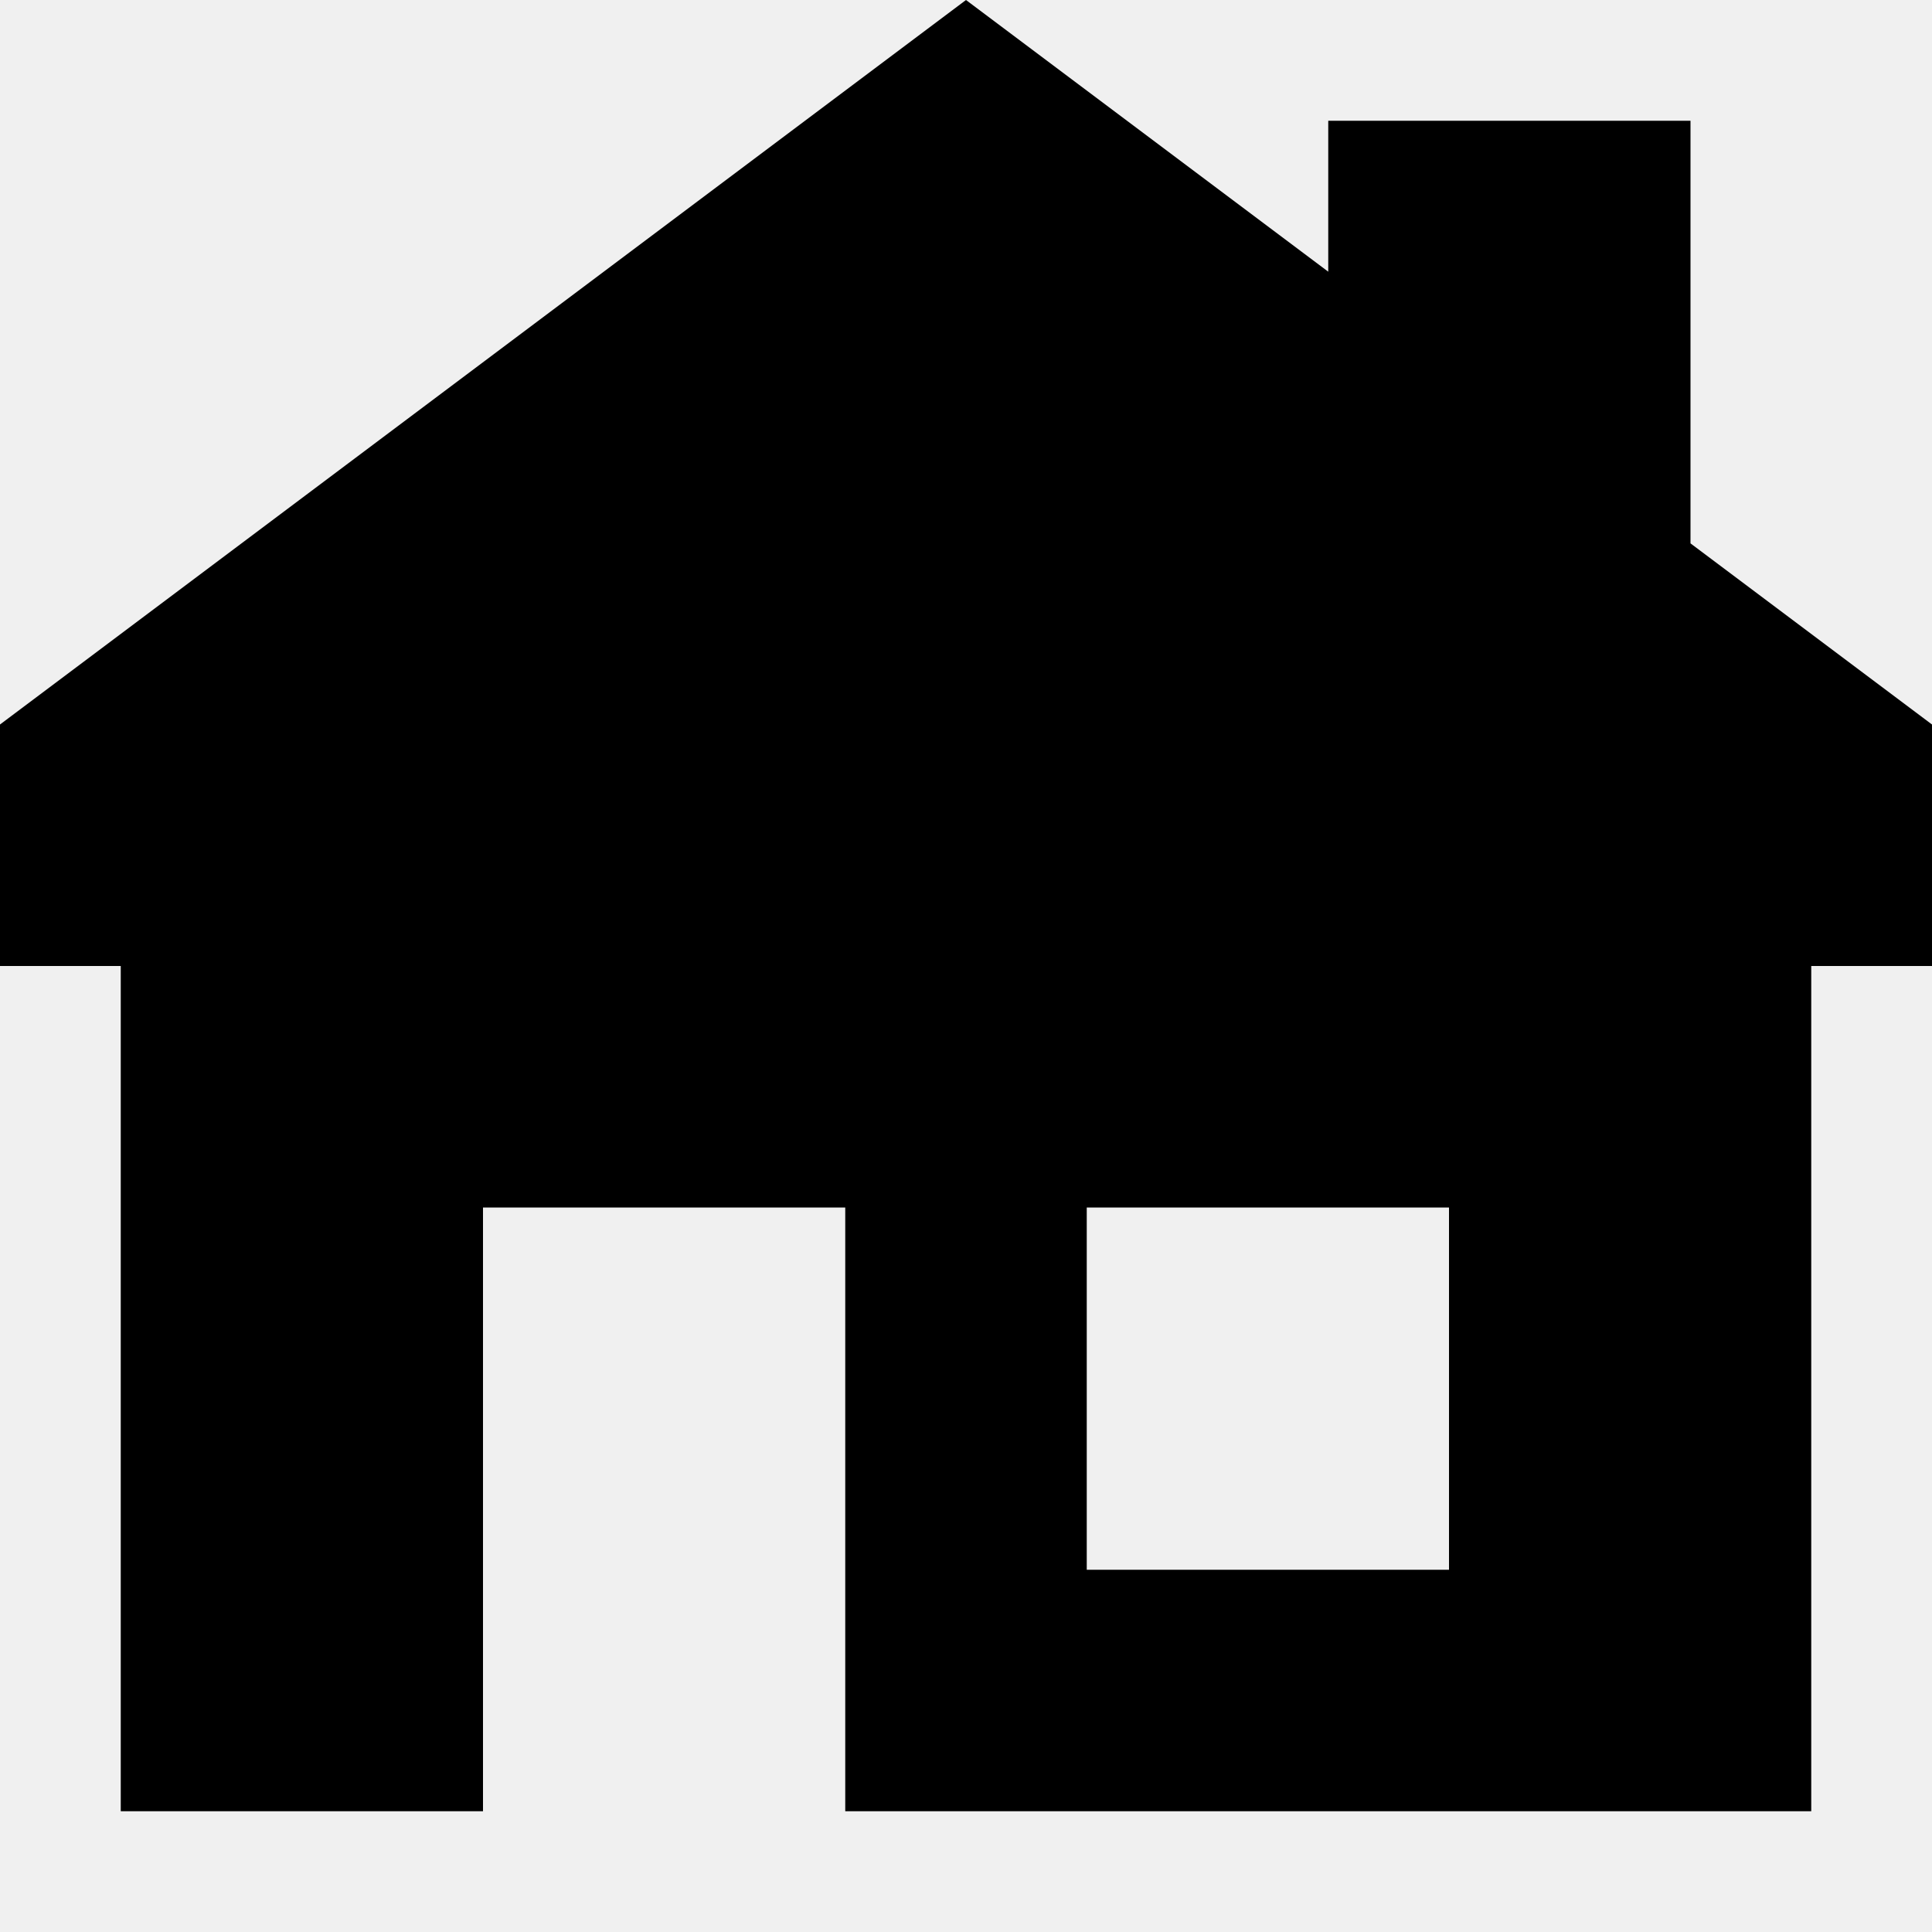
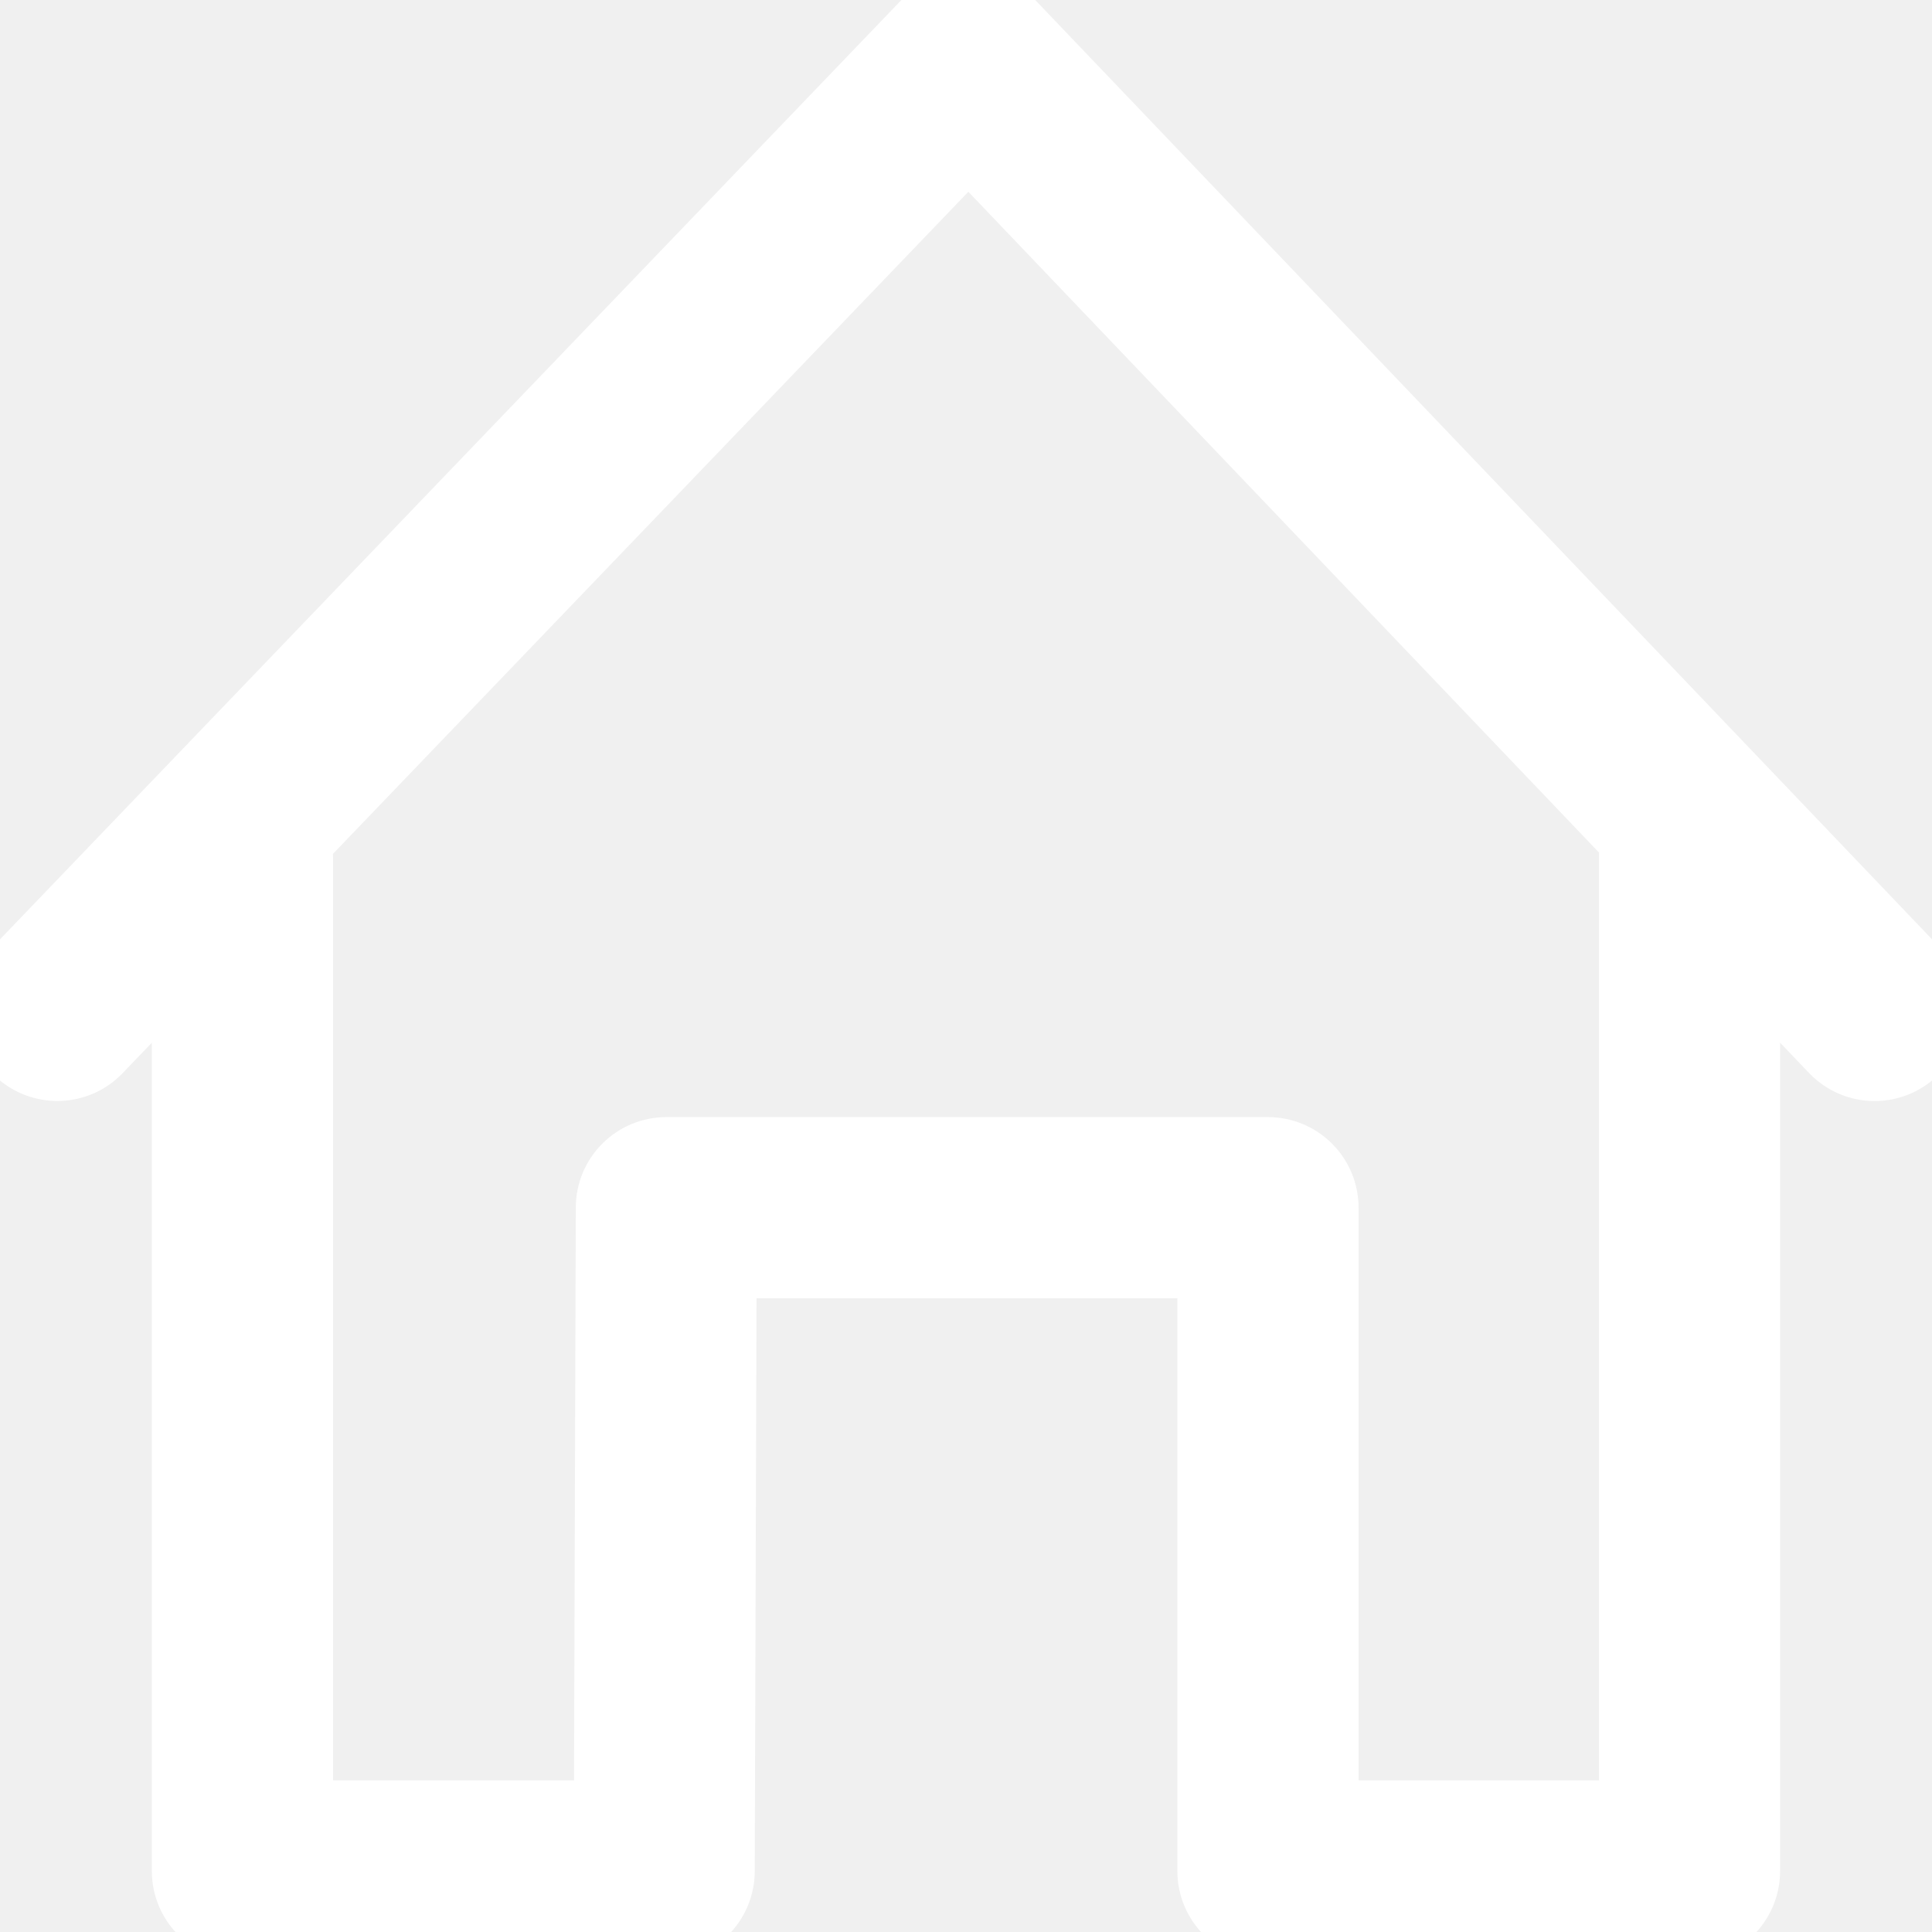
- <svg xmlns="http://www.w3.org/2000/svg" width="800px" height="800px" viewBox="0 0 16 16" fill="none">
-   <path fill-rule="evenodd" clip-rule="evenodd" d="M8 0L0 6V8H1V15H4V10H7V15H15V8H16V6L14 4.5V1H11V2.25L8 0ZM9 10H12V13H9V10Z" fill="#000000" />
+ <svg xmlns="http://www.w3.org/2000/svg" fill="#ffffff" width="800px" height="800px" viewBox="0 0 32 32" version="1.1" stroke="#ffffff">
+   <g id="SVGRepo_bgCarrier" stroke-width="0" />
+   <g id="SVGRepo_tracerCarrier" stroke-linecap="round" stroke-linejoin="round" />
+   <g id="SVGRepo_iconCarrier">
+     <path d="M31.772 16.043l-15.012-15.724c-0.189-0.197-0.449-0.307-0.721-0.307s-0.533 0.111-0.722 0.307l-15.089 15.724c-0.383 0.398-0.369 1.031 0.029 1.414 0.399 0.382 1.031 0.371 1.414-0.029l1.344-1.401v14.963c0 0.552 0.448 1 1 1h6.986c0.551 0 0.998-0.445 1-0.997l0.031-9.989h7.969v9.986c0 0.552 0.448 1 1 1h6.983c0.552 0 1-0.448 1-1v-14.968l1.343 1.407c0.197 0.204 0.459 0.308 0.722 0.308 0.249 0 0.499-0.092 0.692-0.279 0.398-0.382 0.411-1.015 0.029-1.413zM26.985 14.213v15.776h-4.983v-9.986c0-0.552-0.448-1-1-1h-9.965c-0.551 0-0.998 0.445-1 0.997l-0.031 9.989h-4.989v-15.777c0-0.082-0.013-0.162-0.032-0.239l11.055-11.52 10.982 11.507c-0.021 0.081-0.036 0.165-0.036 0.252z" />
+   </g>
</svg>
